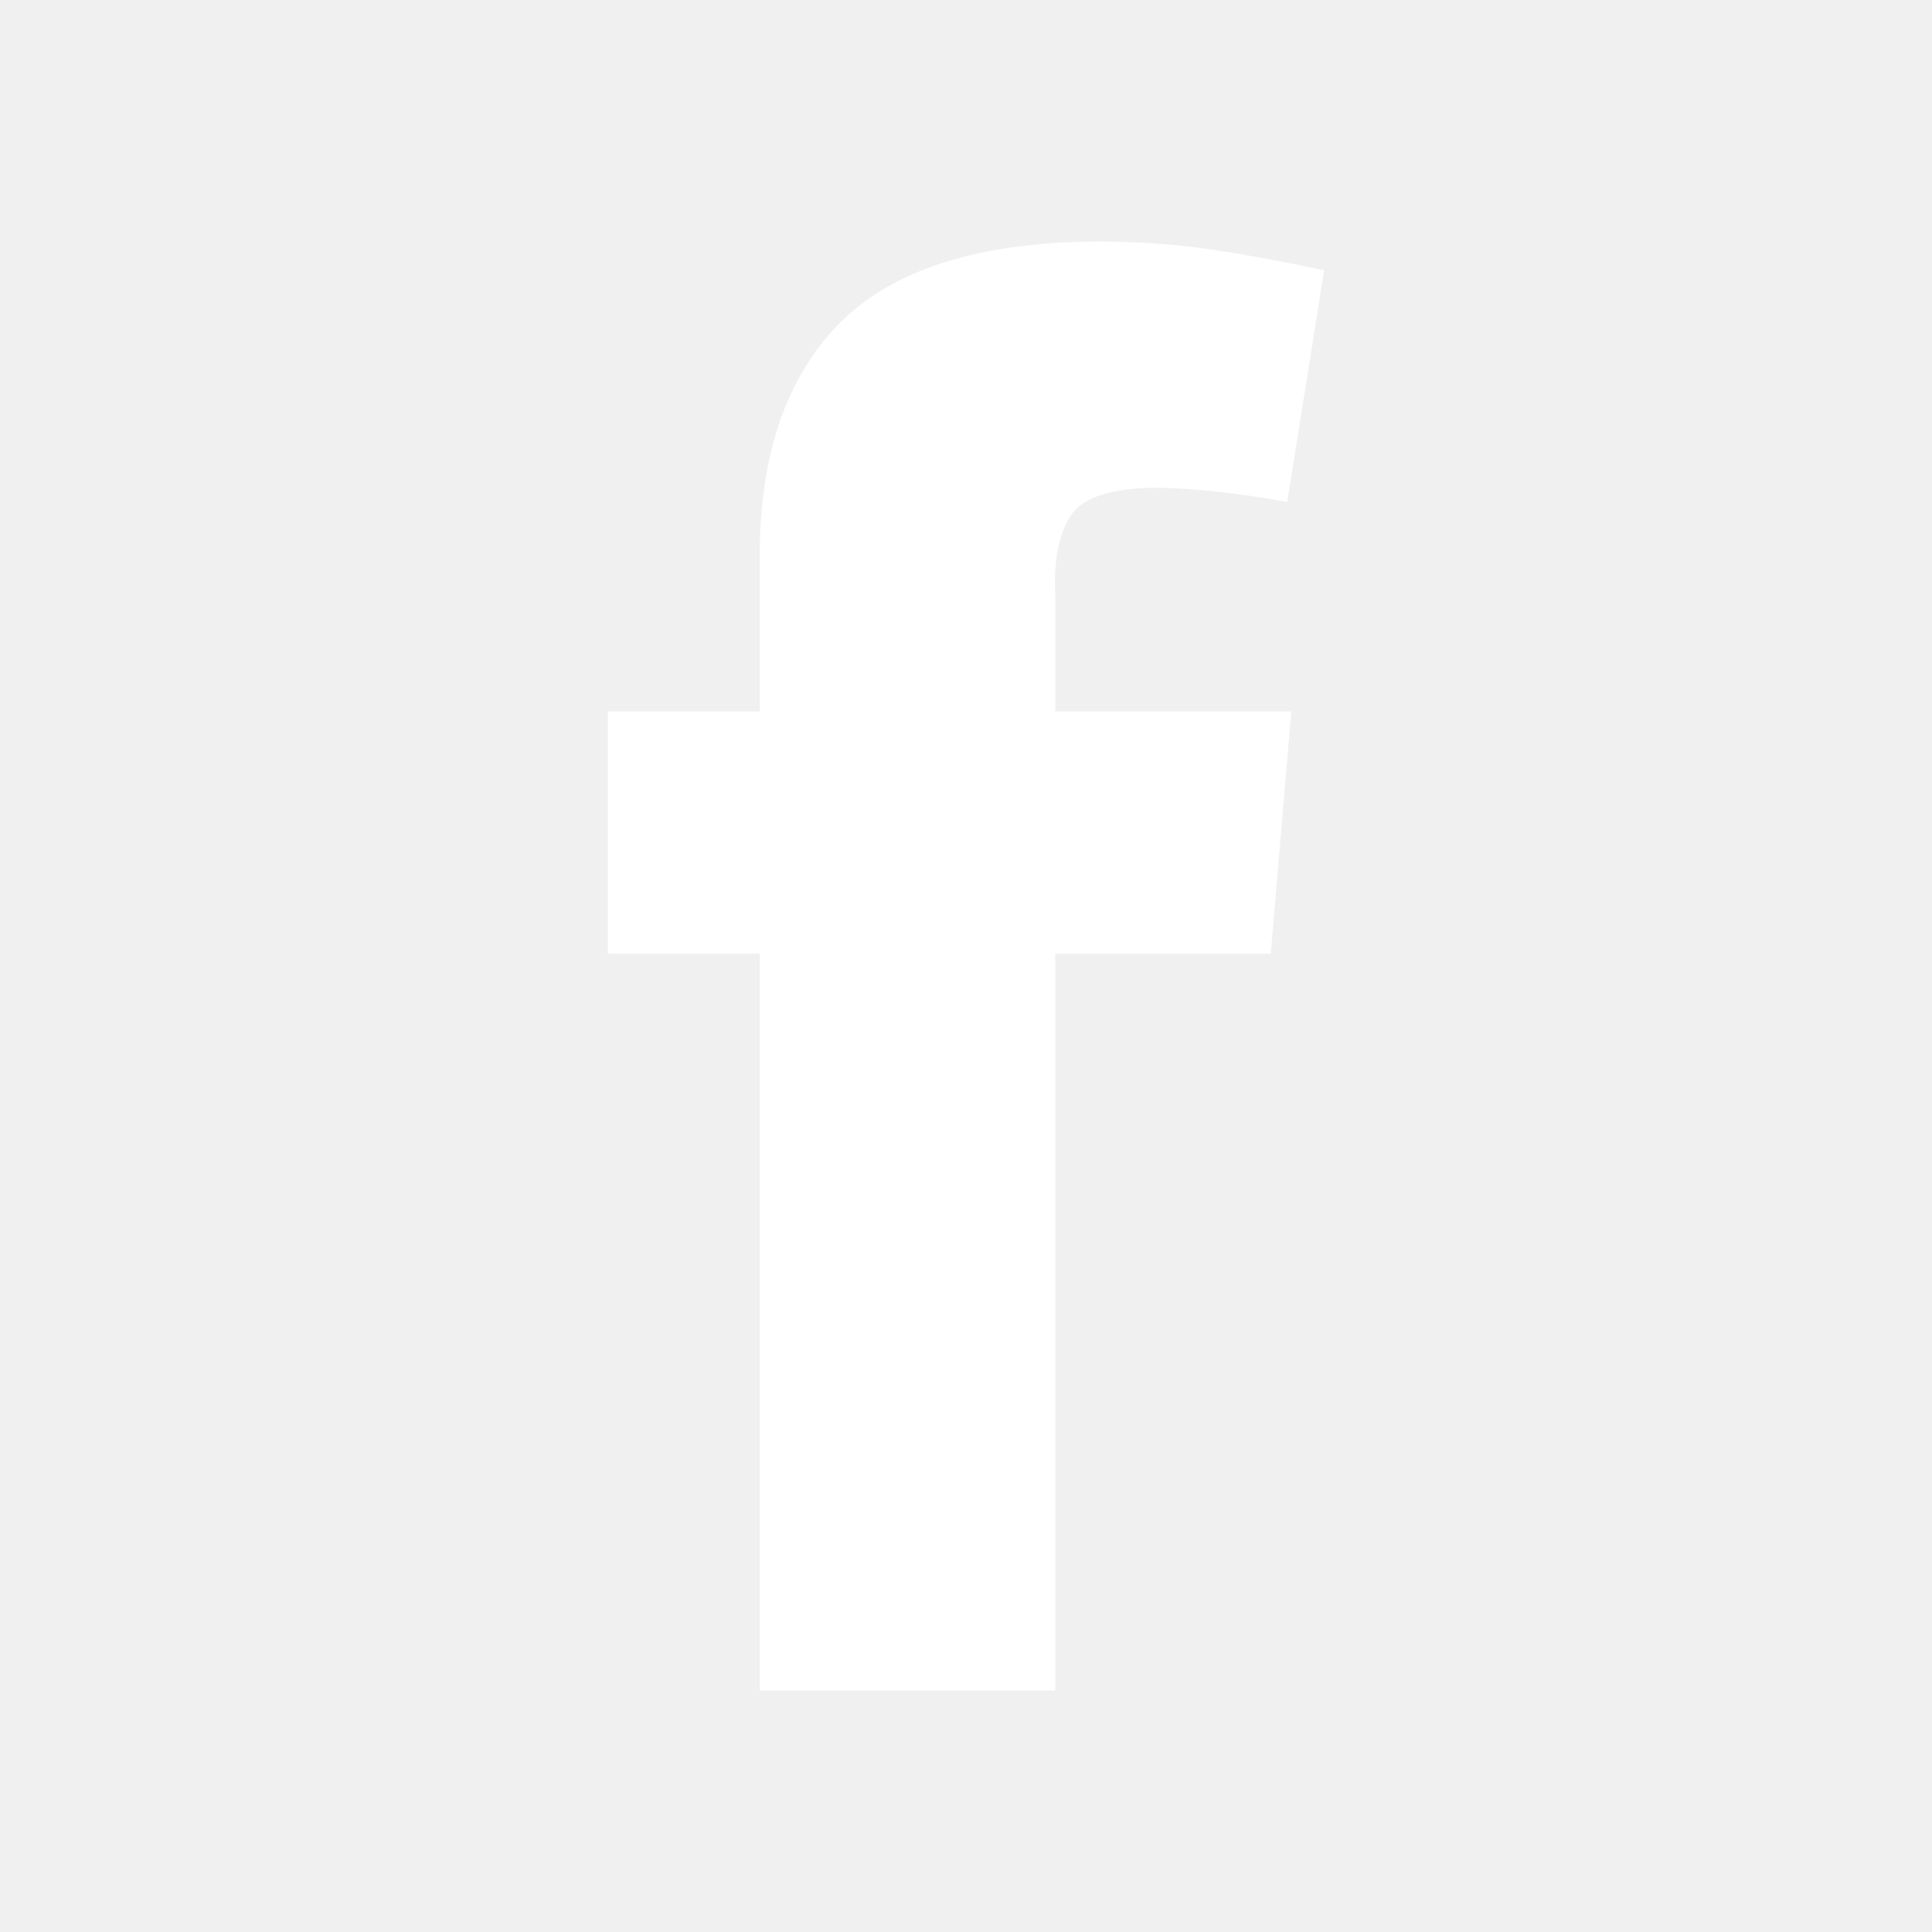
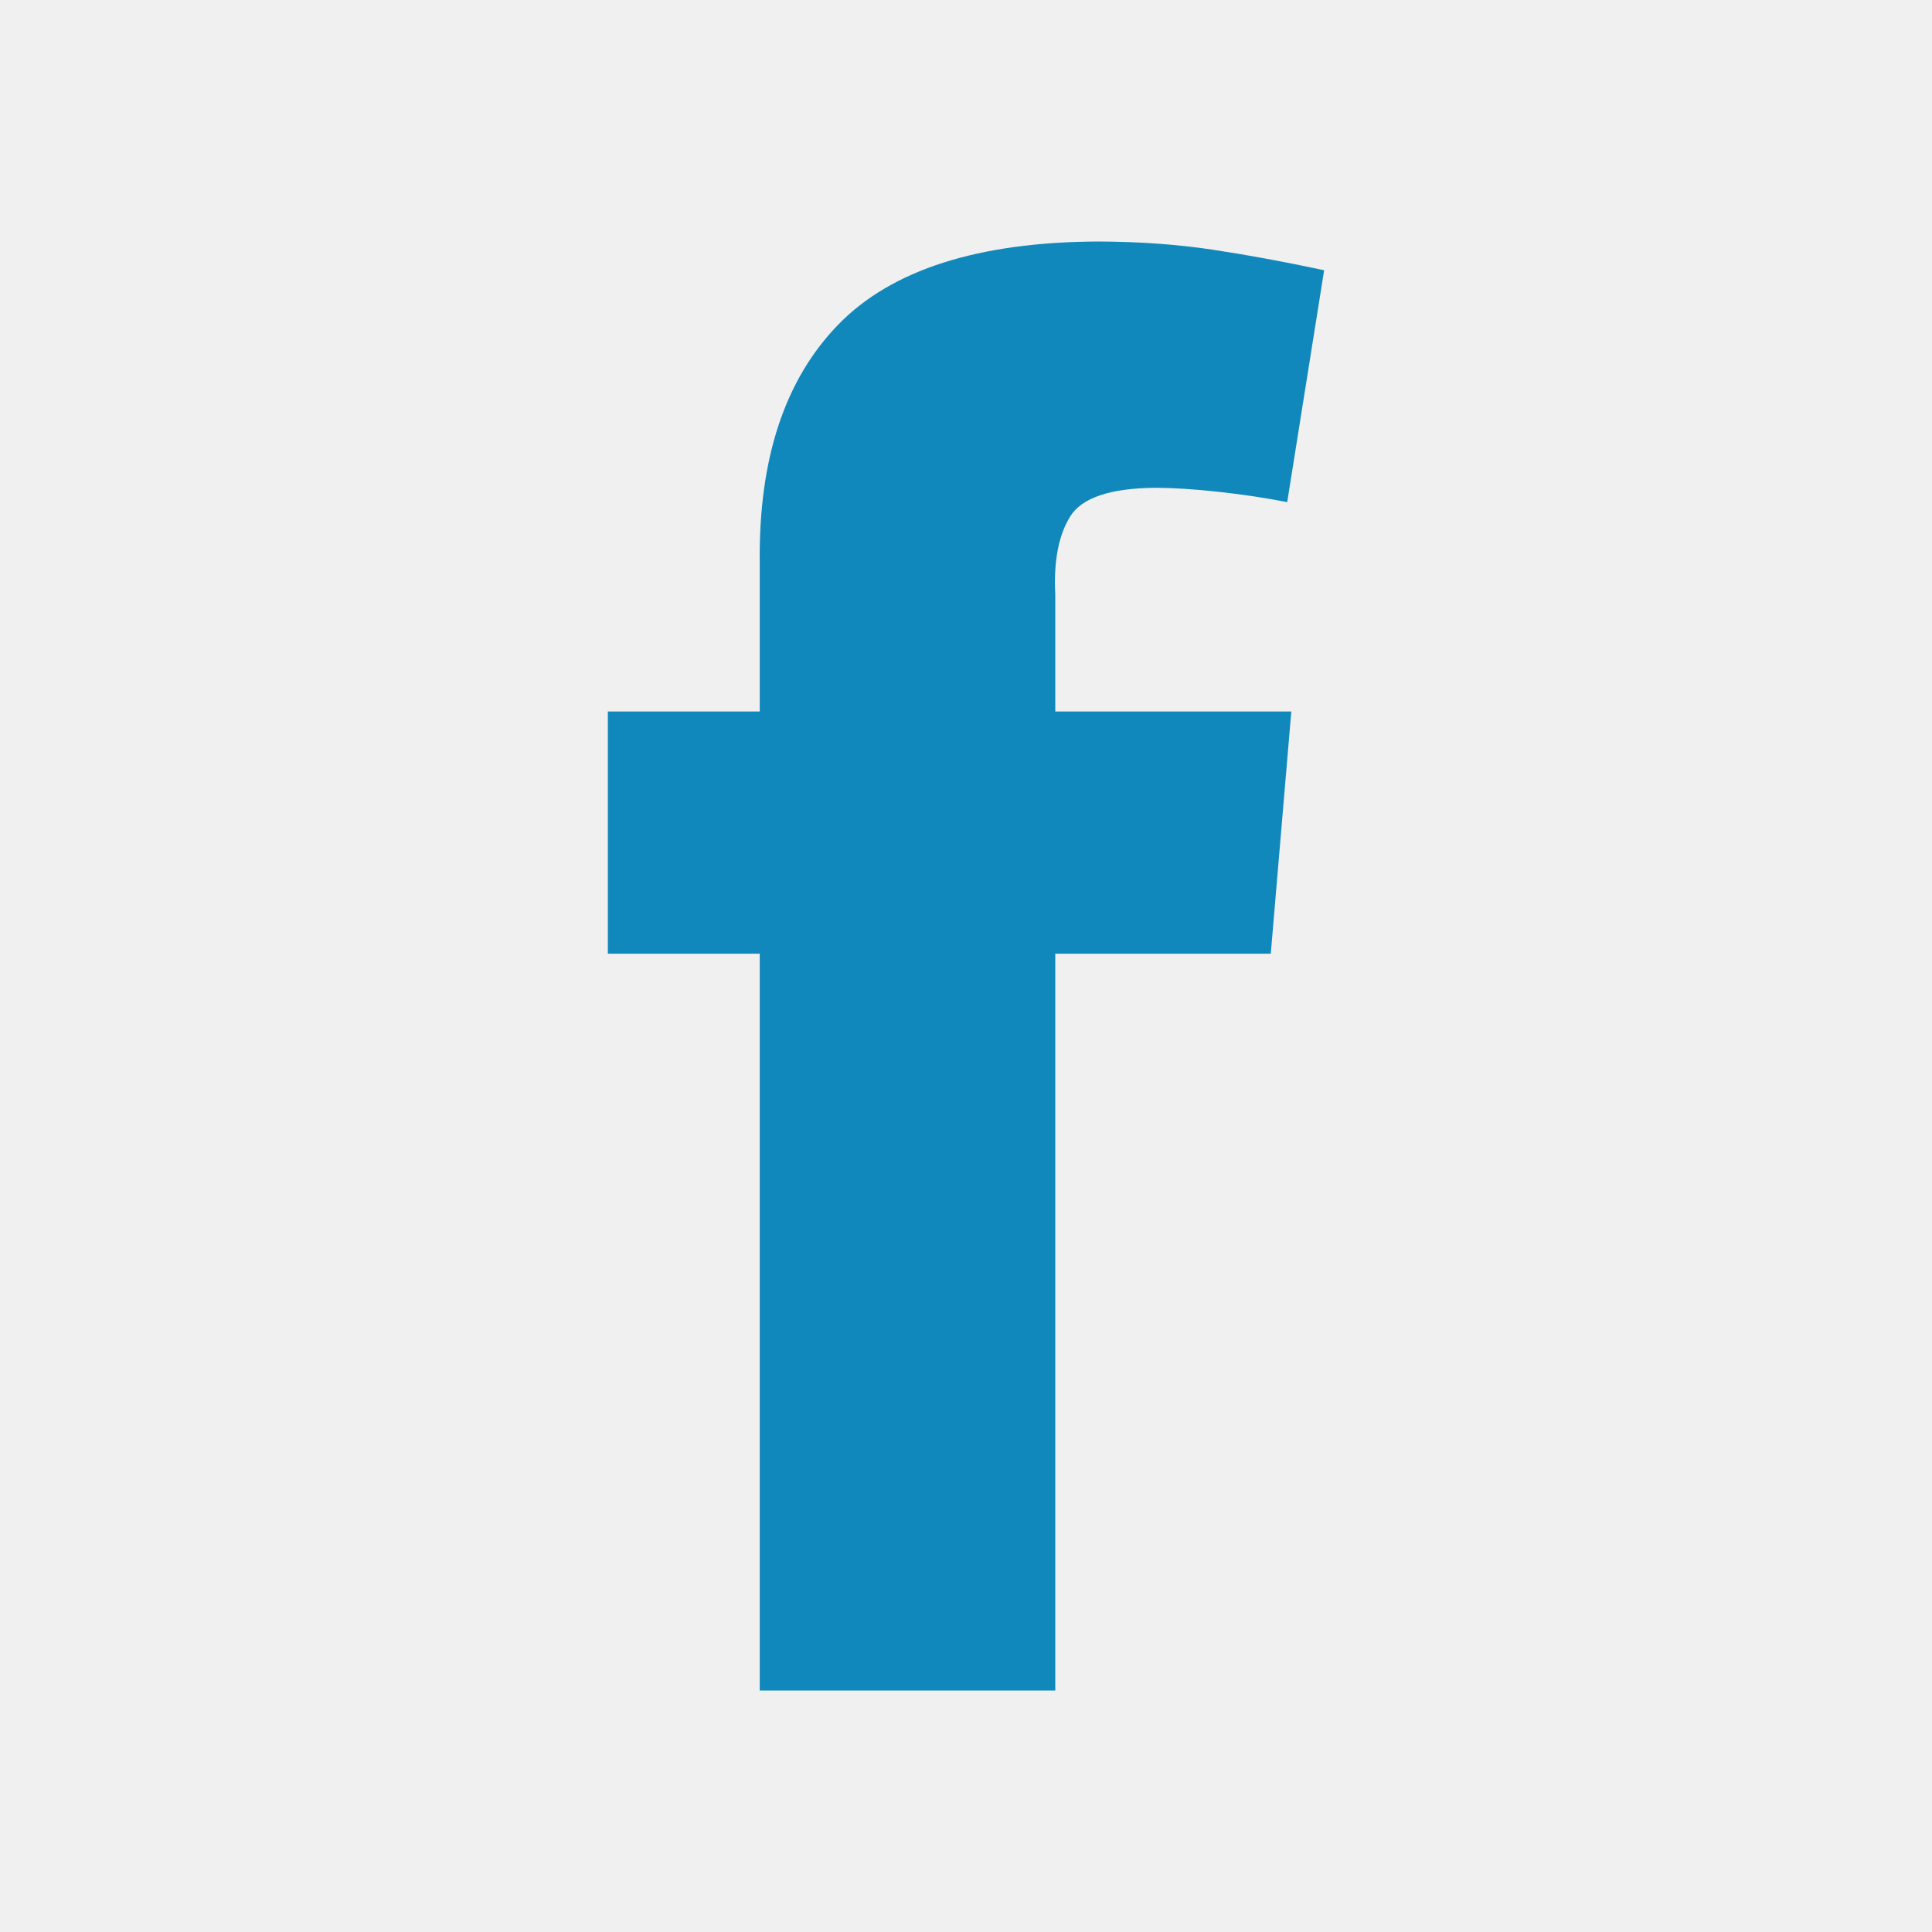
<svg xmlns="http://www.w3.org/2000/svg" width="512" height="512" viewBox="0 0 512 512">
-   <path d="M350.912 71.615c-10.38-2.22-20.215-4.034-29.507-5.44-9.292-1.404-19.4-2.13-30.323-2.175-31.82.136-54.8 7.48-68.94 22.028-14.142 14.55-21.077 35.49-20.805 62.822v39.705h-40.25v64.182h40.25V448h78.323V252.737h57.11l5.44-64.182h-62.55v-31.003c-.453-8.793.86-15.682 3.943-20.668 3.082-4.986 10.652-7.524 22.71-7.615 4.814.022 10.412.385 16.792 1.087 6.38.703 12.385 1.61 18.017 2.72z" fill="#fff" />
+   <path d="M350.912 71.615c-10.38-2.22-20.215-4.034-29.507-5.44-9.292-1.404-19.4-2.13-30.323-2.175-31.82.136-54.8 7.48-68.94 22.028-14.142 14.55-21.077 35.49-20.805 62.822v39.705h-40.25v64.182h40.25V448h78.323V252.737h57.11l5.44-64.182h-62.55v-31.003c-.453-8.793.86-15.682 3.943-20.668 3.082-4.986 10.652-7.524 22.71-7.615 4.814.022 10.412.385 16.792 1.087 6.38.703 12.385 1.61 18.017 2.72z" fill="#18b" />
</svg>
